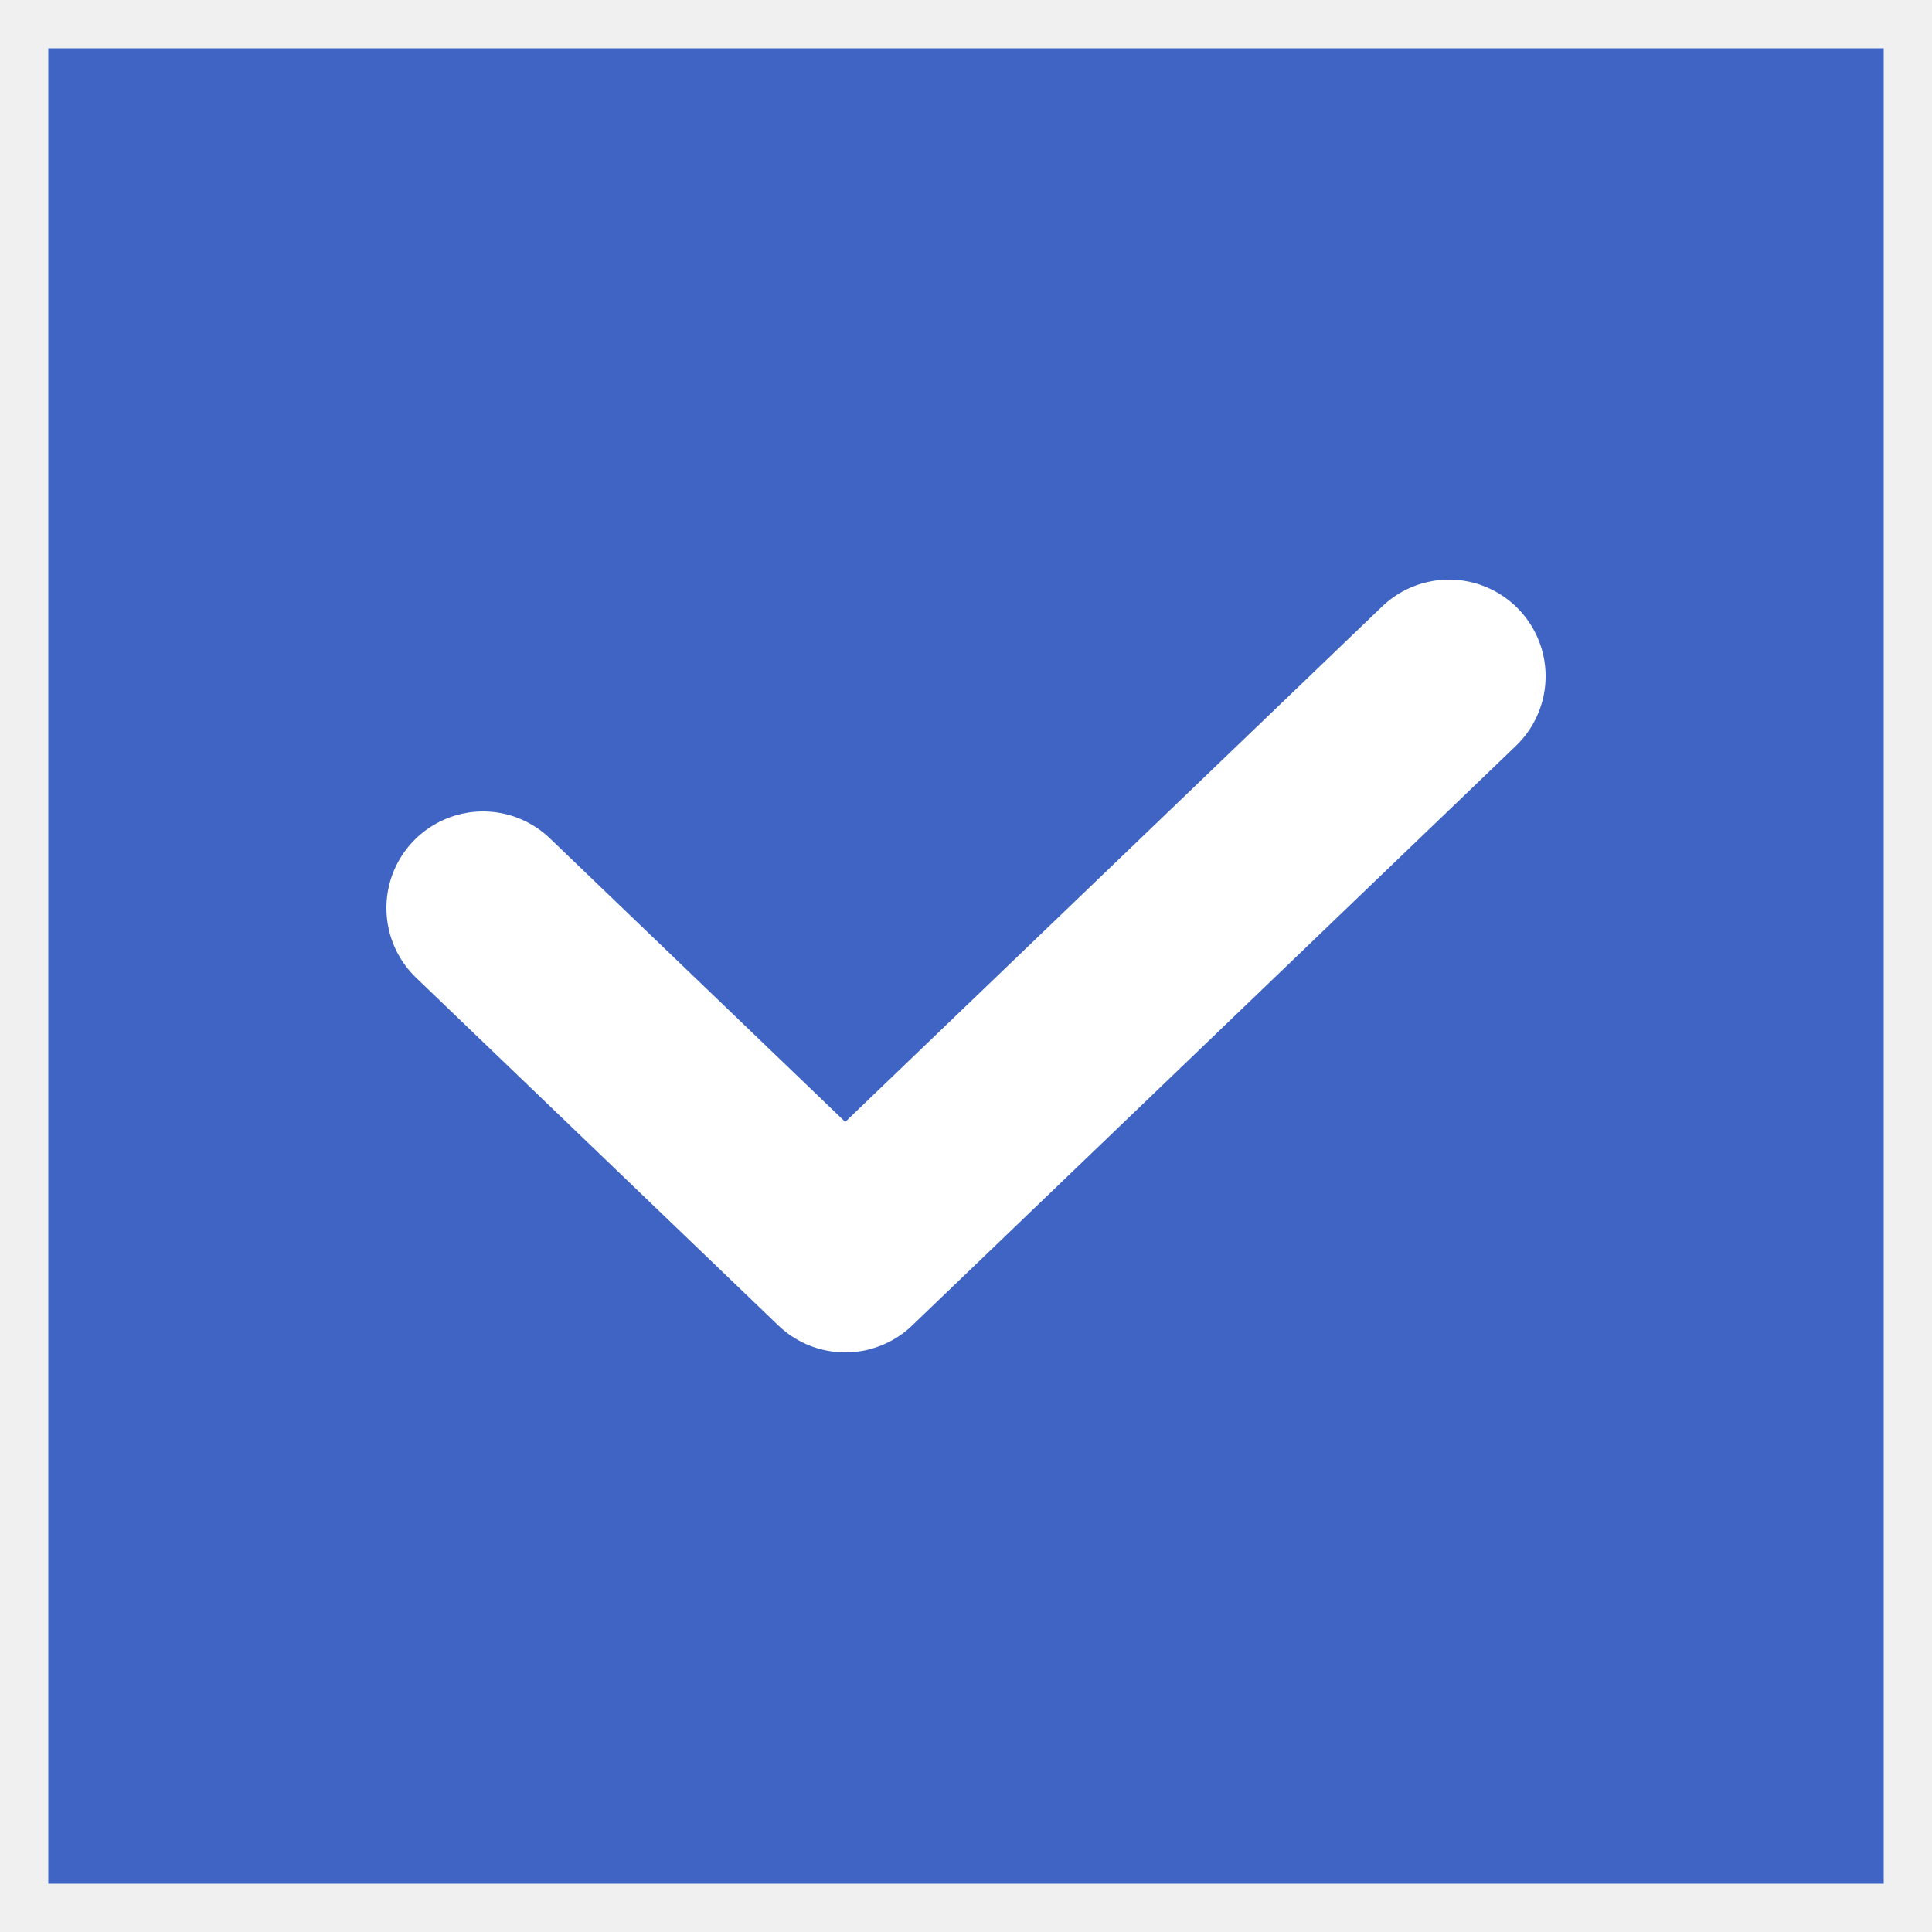
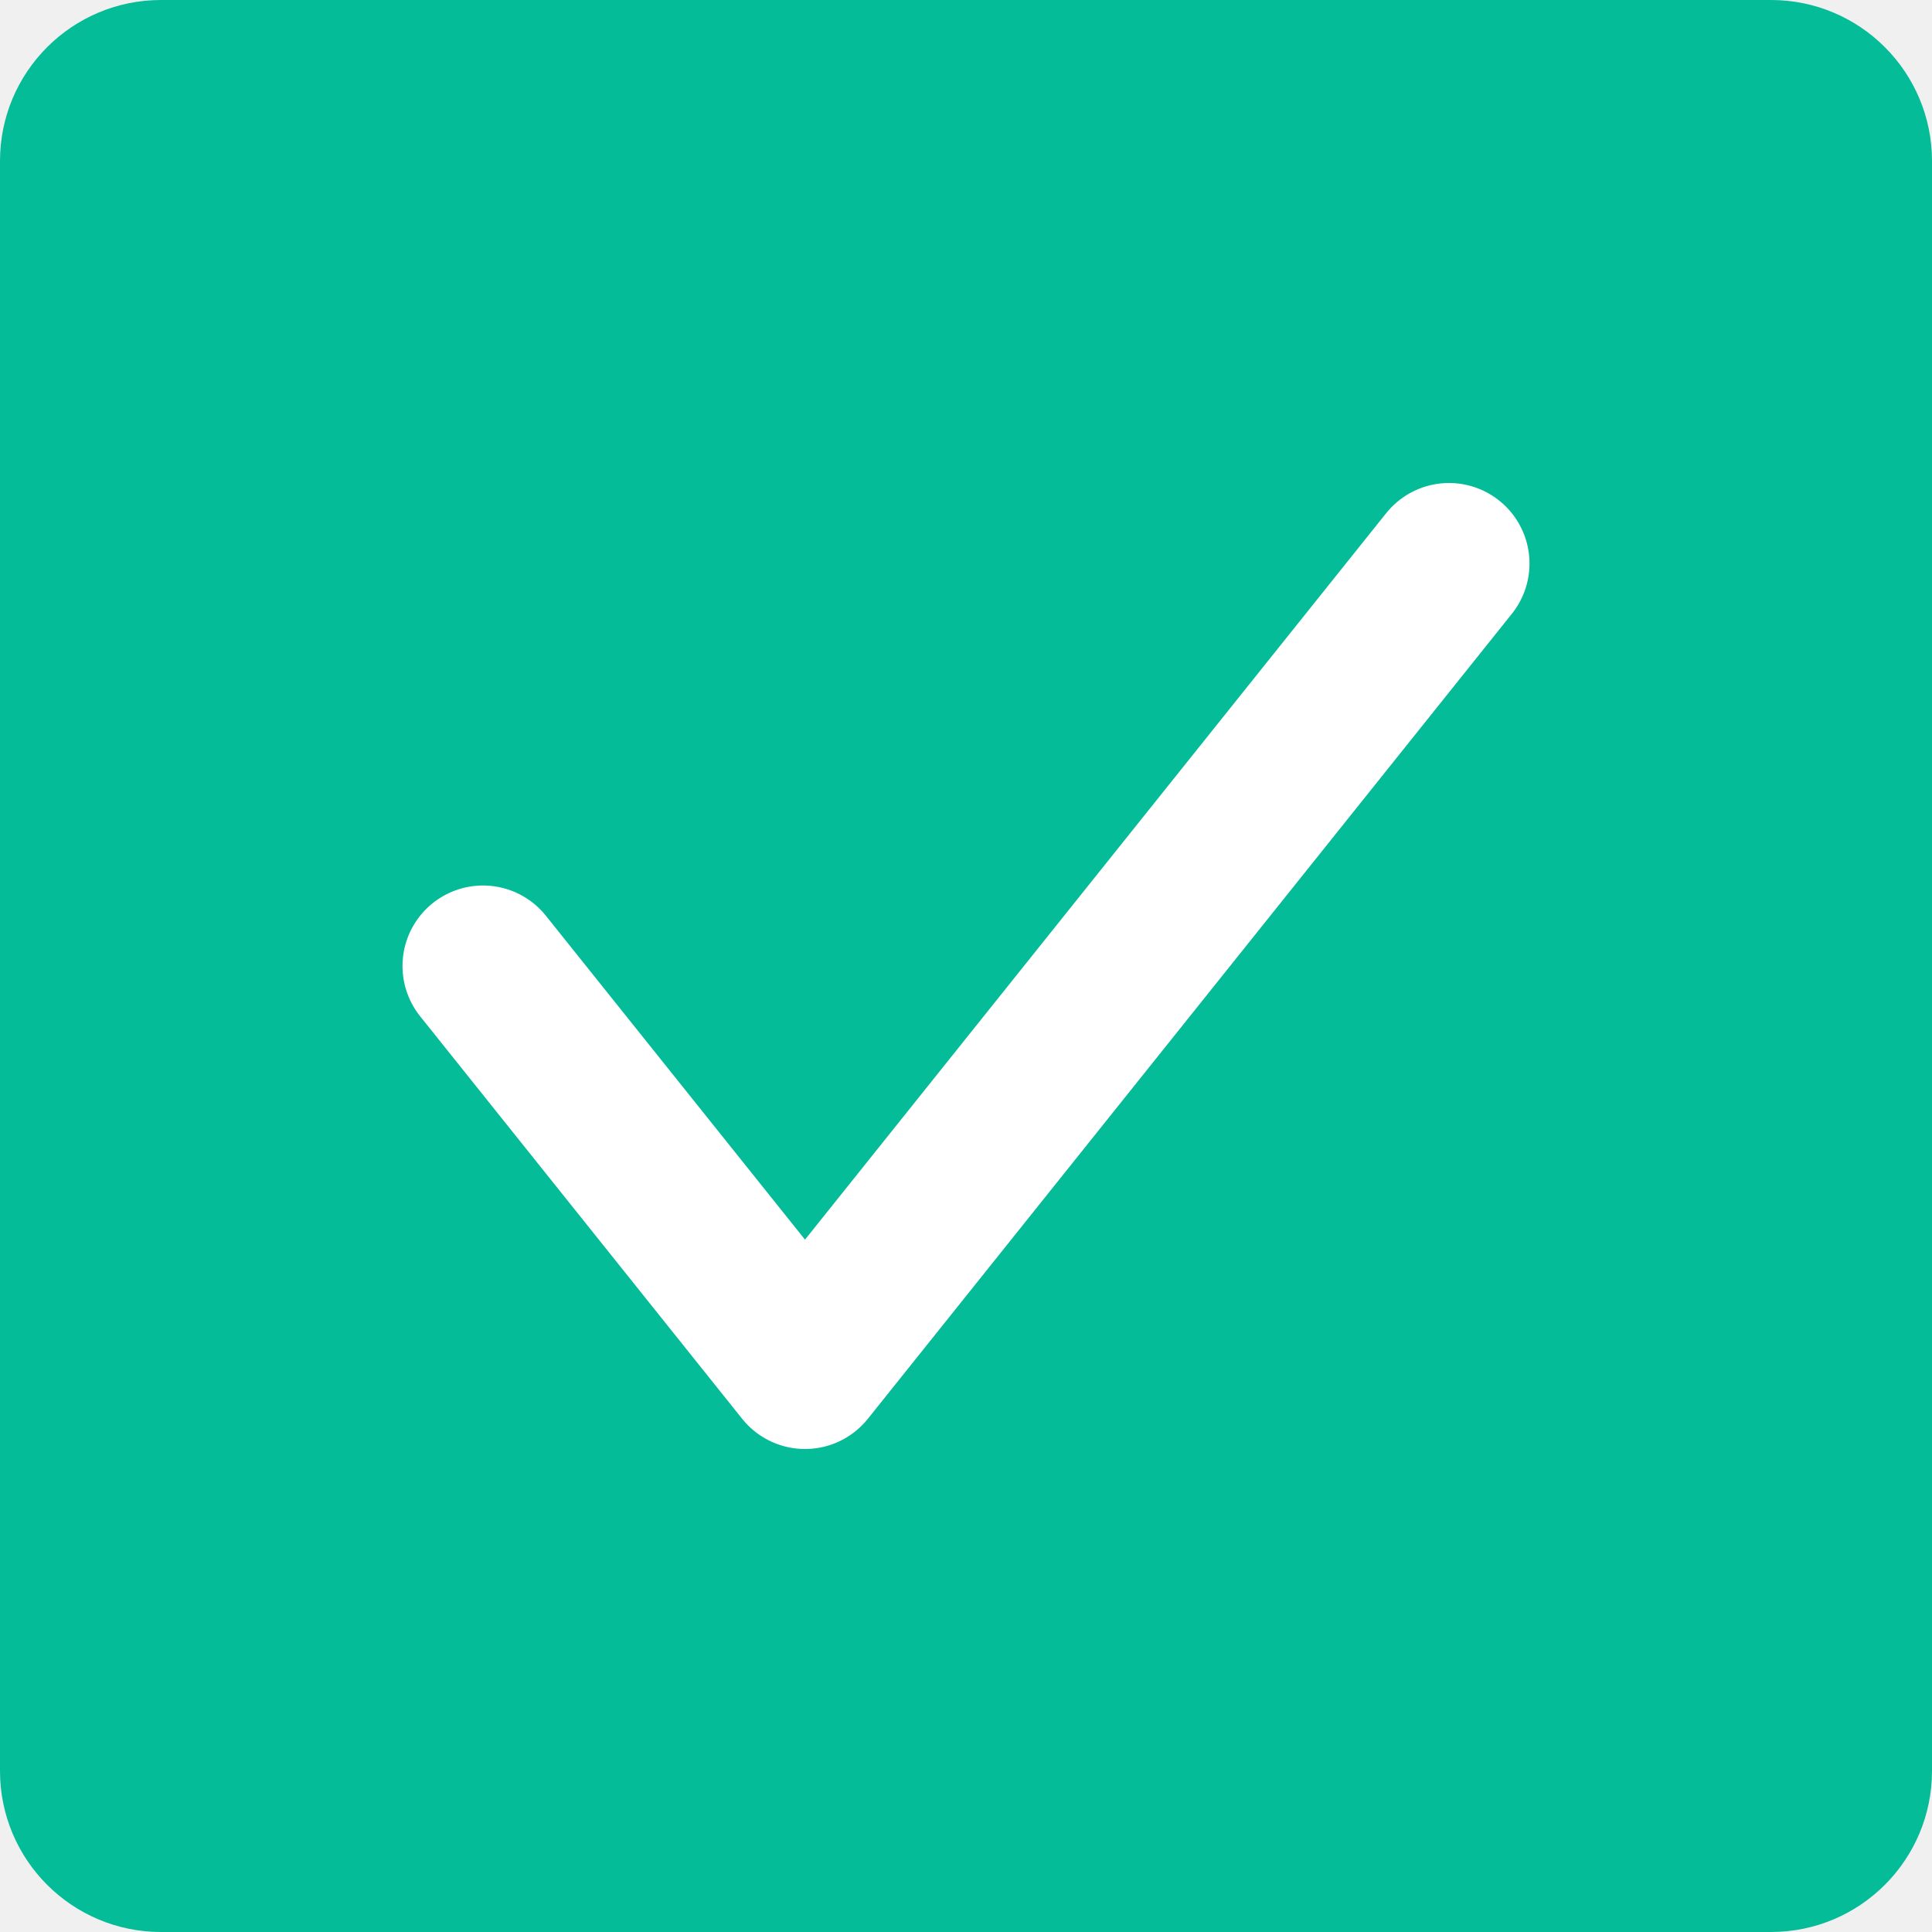
- <svg xmlns="http://www.w3.org/2000/svg" width="20" height="20" viewBox="0 0 20 20">
-   <g fill="none" fill-rule="nonzero">
-     <rect width="18" height="18" x="1" y="1" fill="#3f64c3" stroke="#3f64c3" rx="0" />
-     <path stroke="#FFF" stroke-linecap="round" stroke-linejoin="round" stroke-width="2" d="M5 9.4L8.75 13 15 7" />
-   </g>
+ <svg xmlns="http://www.w3.org/2000/svg" width="24" height="24" viewBox="0 0 24 24" fill="none">
+   <rect width="24" height="24" rx="2" fill="#04BC97" />
+   <path d="M6 12L10 17L18 7" stroke="white" stroke-width="2" stroke-linecap="round" stroke-linejoin="round" />
</svg>
